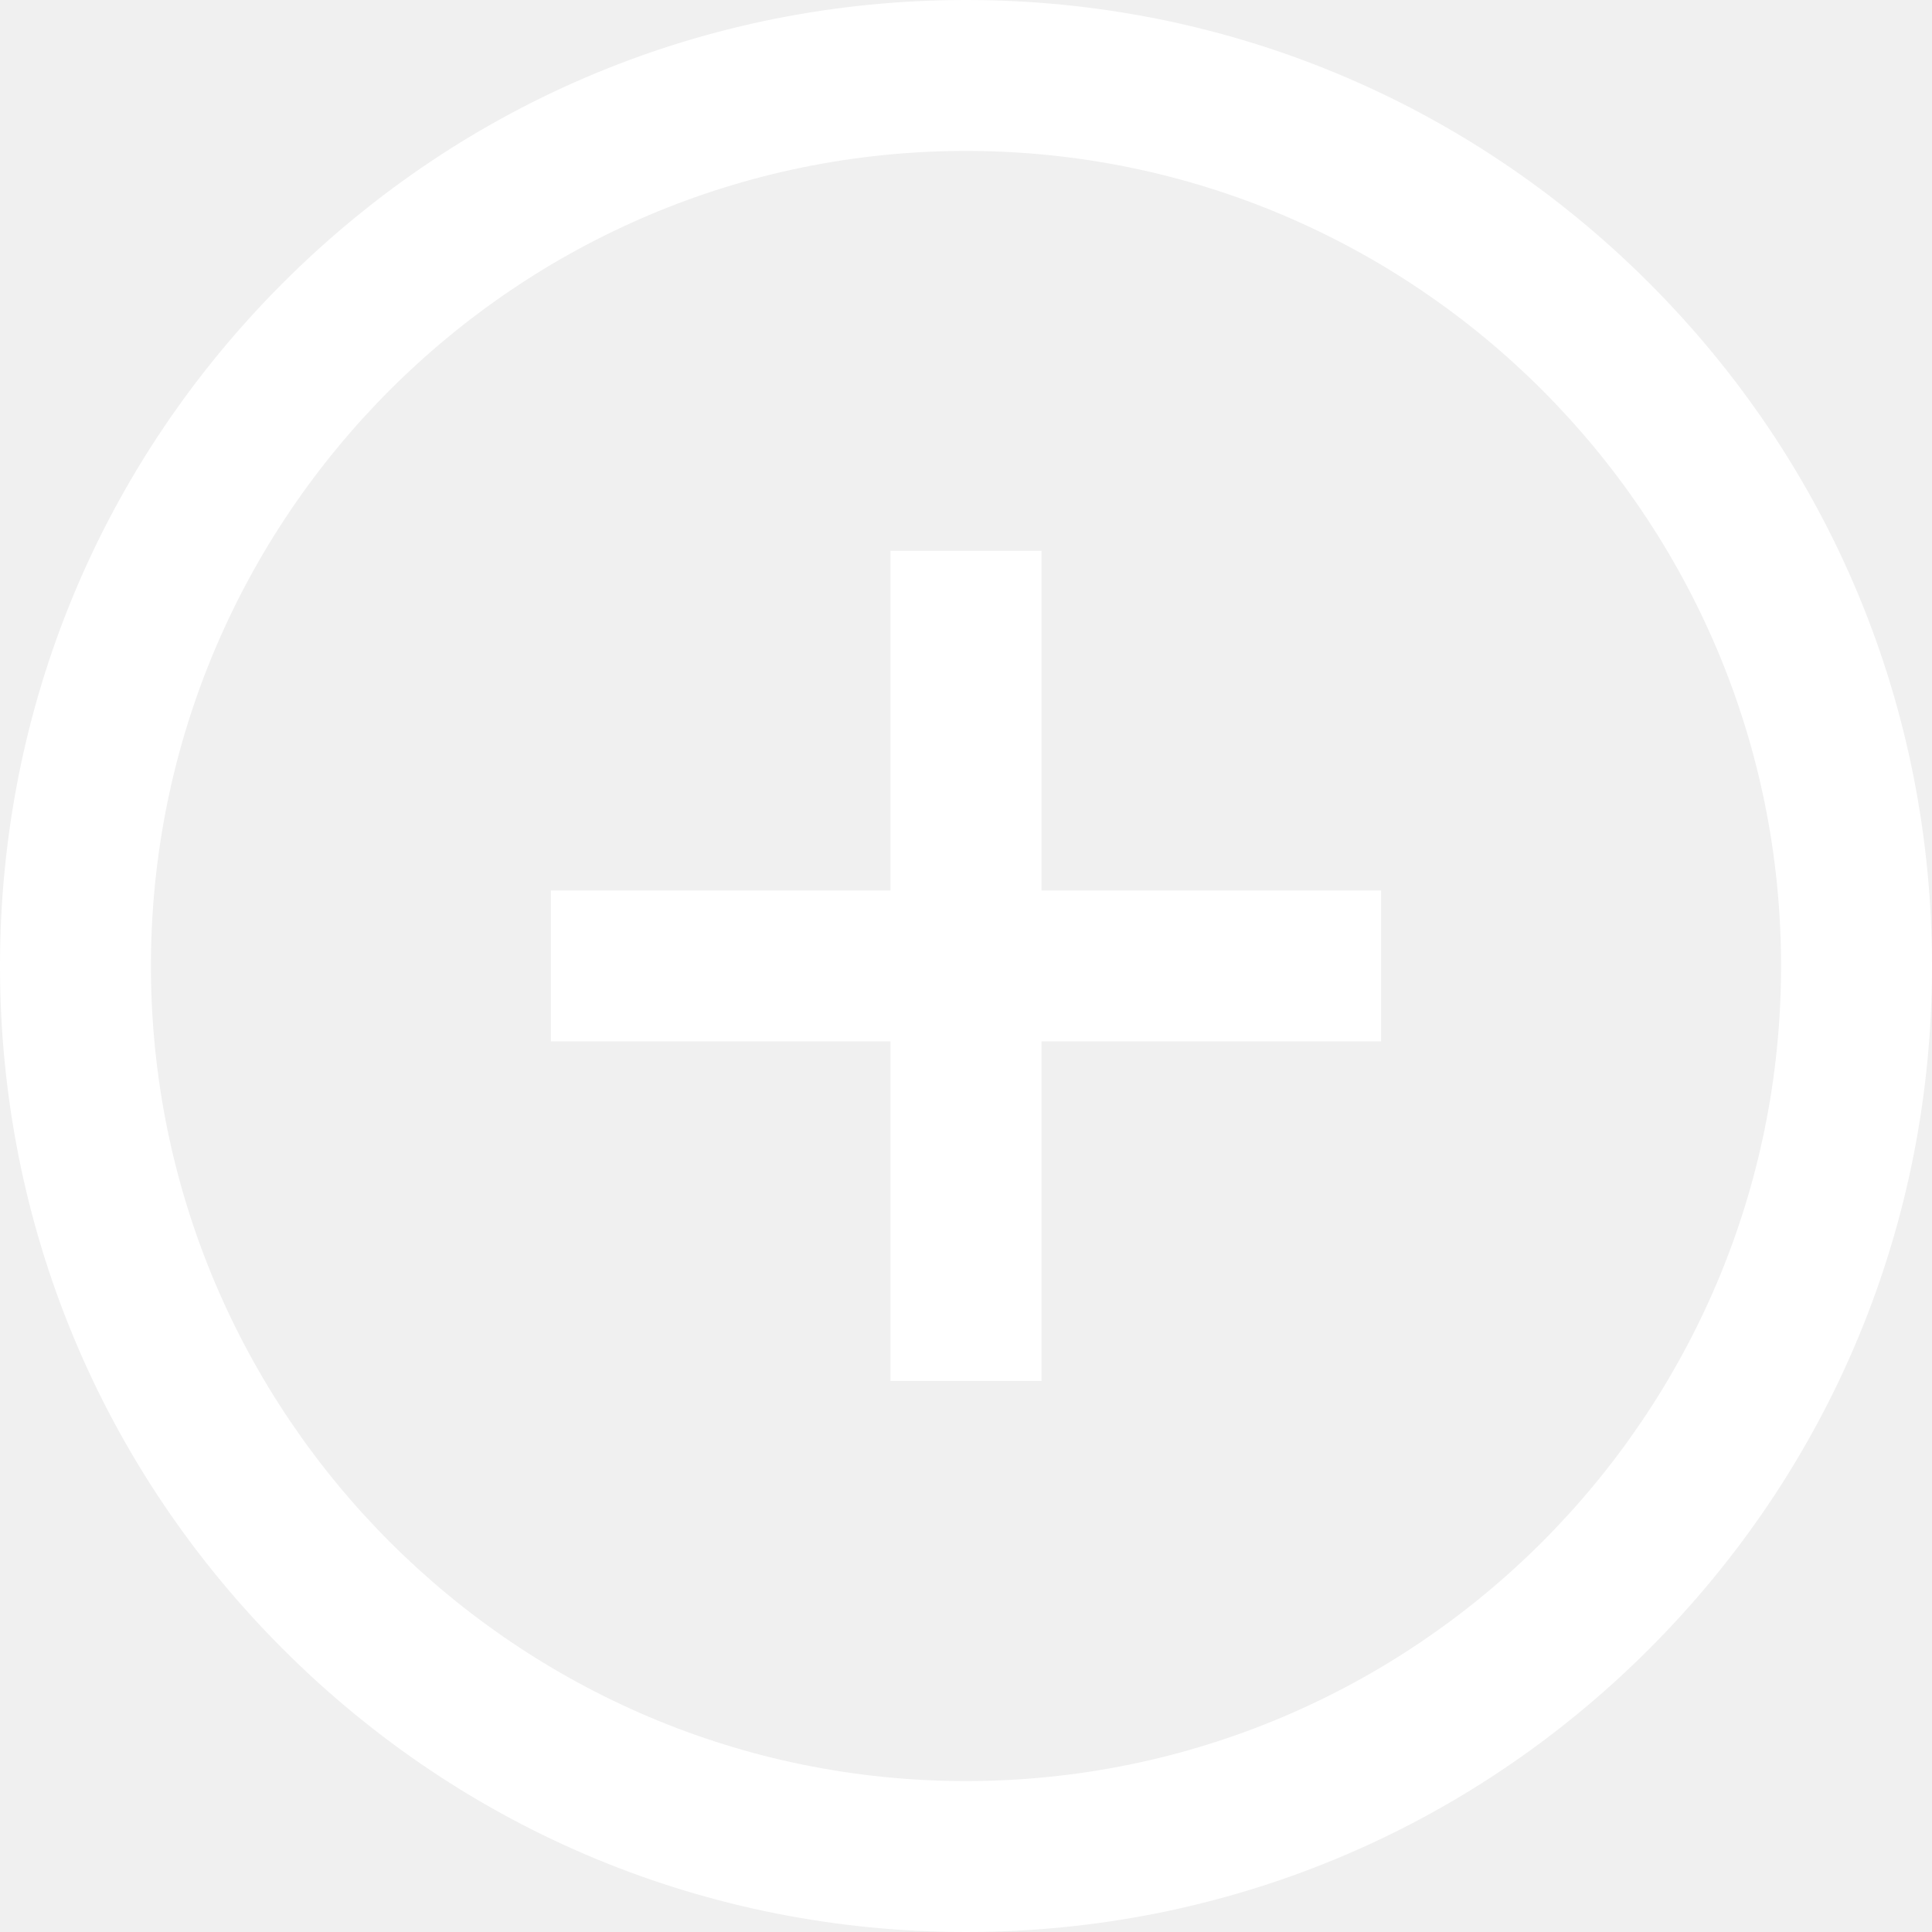
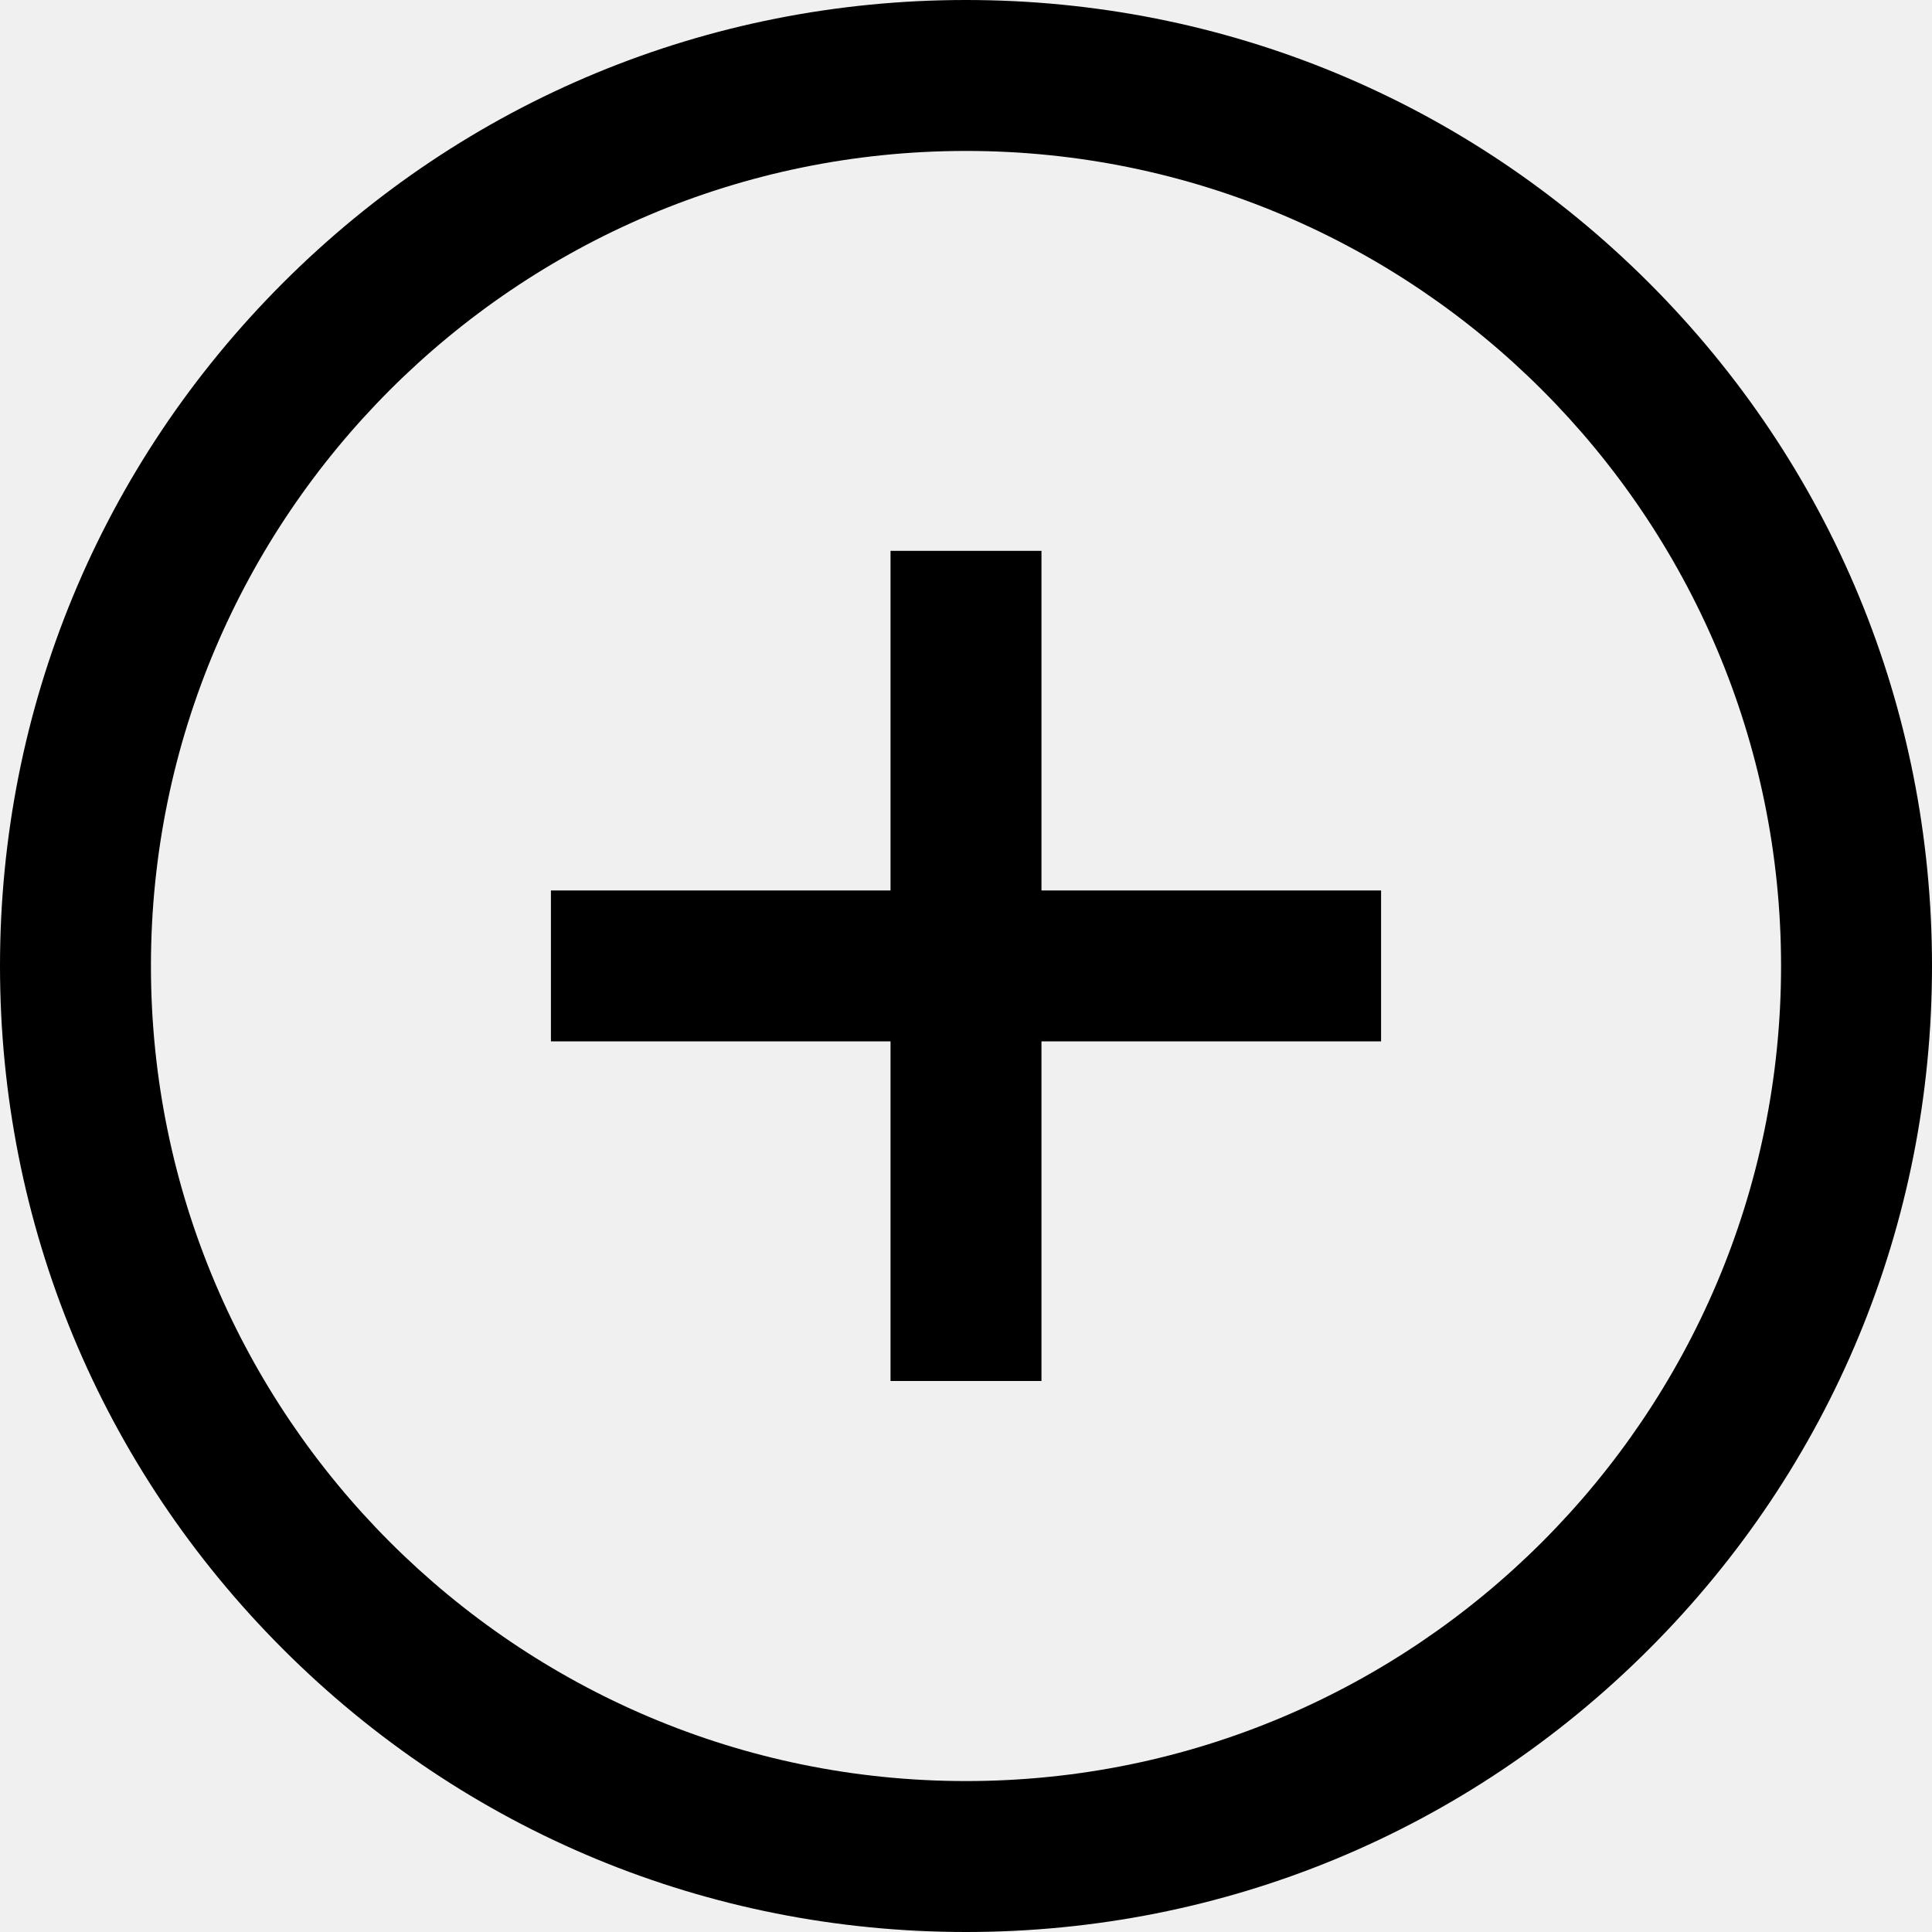
- <svg xmlns="http://www.w3.org/2000/svg" id="svg4" version="1.1" width="512pt" viewBox="0 0 512 512" height="512pt">
+ <svg xmlns="http://www.w3.org/2000/svg" height="512pt" viewBox="0 0 512 512" width="512pt" version="1.1" id="svg4">
  <defs id="defs8" />
-   <path style="fill:#ffffff" id="path2" d="m437.02 74.98c-48.352-48.352-112.641-74.98-181.02-74.98s-132.668 26.629-181.02 74.98c-48.352 48.352-74.98 112.641-74.98 181.02s26.629 132.668 74.98 181.02c48.352 48.352 112.641 74.98 181.02 74.98s132.668-26.629 181.02-74.98c48.352-48.352 74.98-112.641 74.98-181.02s-26.629-132.668-74.98-181.02zm-181.02 397.02c-119.102 0-216-96.898-216-216s96.898-216 216-216 216 96.898 216 216-96.898 216-216 216zm20-236.02h90v40h-90v90h-40v-90h-90v-40h90v-90h40zm0 0" />
+   <path d="m437.02 74.98c-48.352-48.352-112.641-74.98-181.02-74.98s-132.668 26.629-181.02 74.98c-48.352 48.352-74.98 112.641-74.98 181.02s26.629 132.668 74.98 181.02c48.352 48.352 112.641 74.98 181.02 74.98s132.668-26.629 181.02-74.98c48.352-48.352 74.98-112.641 74.98-181.02s-26.629-132.668-74.98-181.02zm-181.02 397.02c-119.102 0-216-96.898-216-216s96.898-216 216-216 216 96.898 216 216-96.898 216-216 216zm20-236.02h90v40h-90v90h-40v-90h-90v-40h90v-90h40zm0 0" id="path2" style="fill:#000000" />
</svg>
